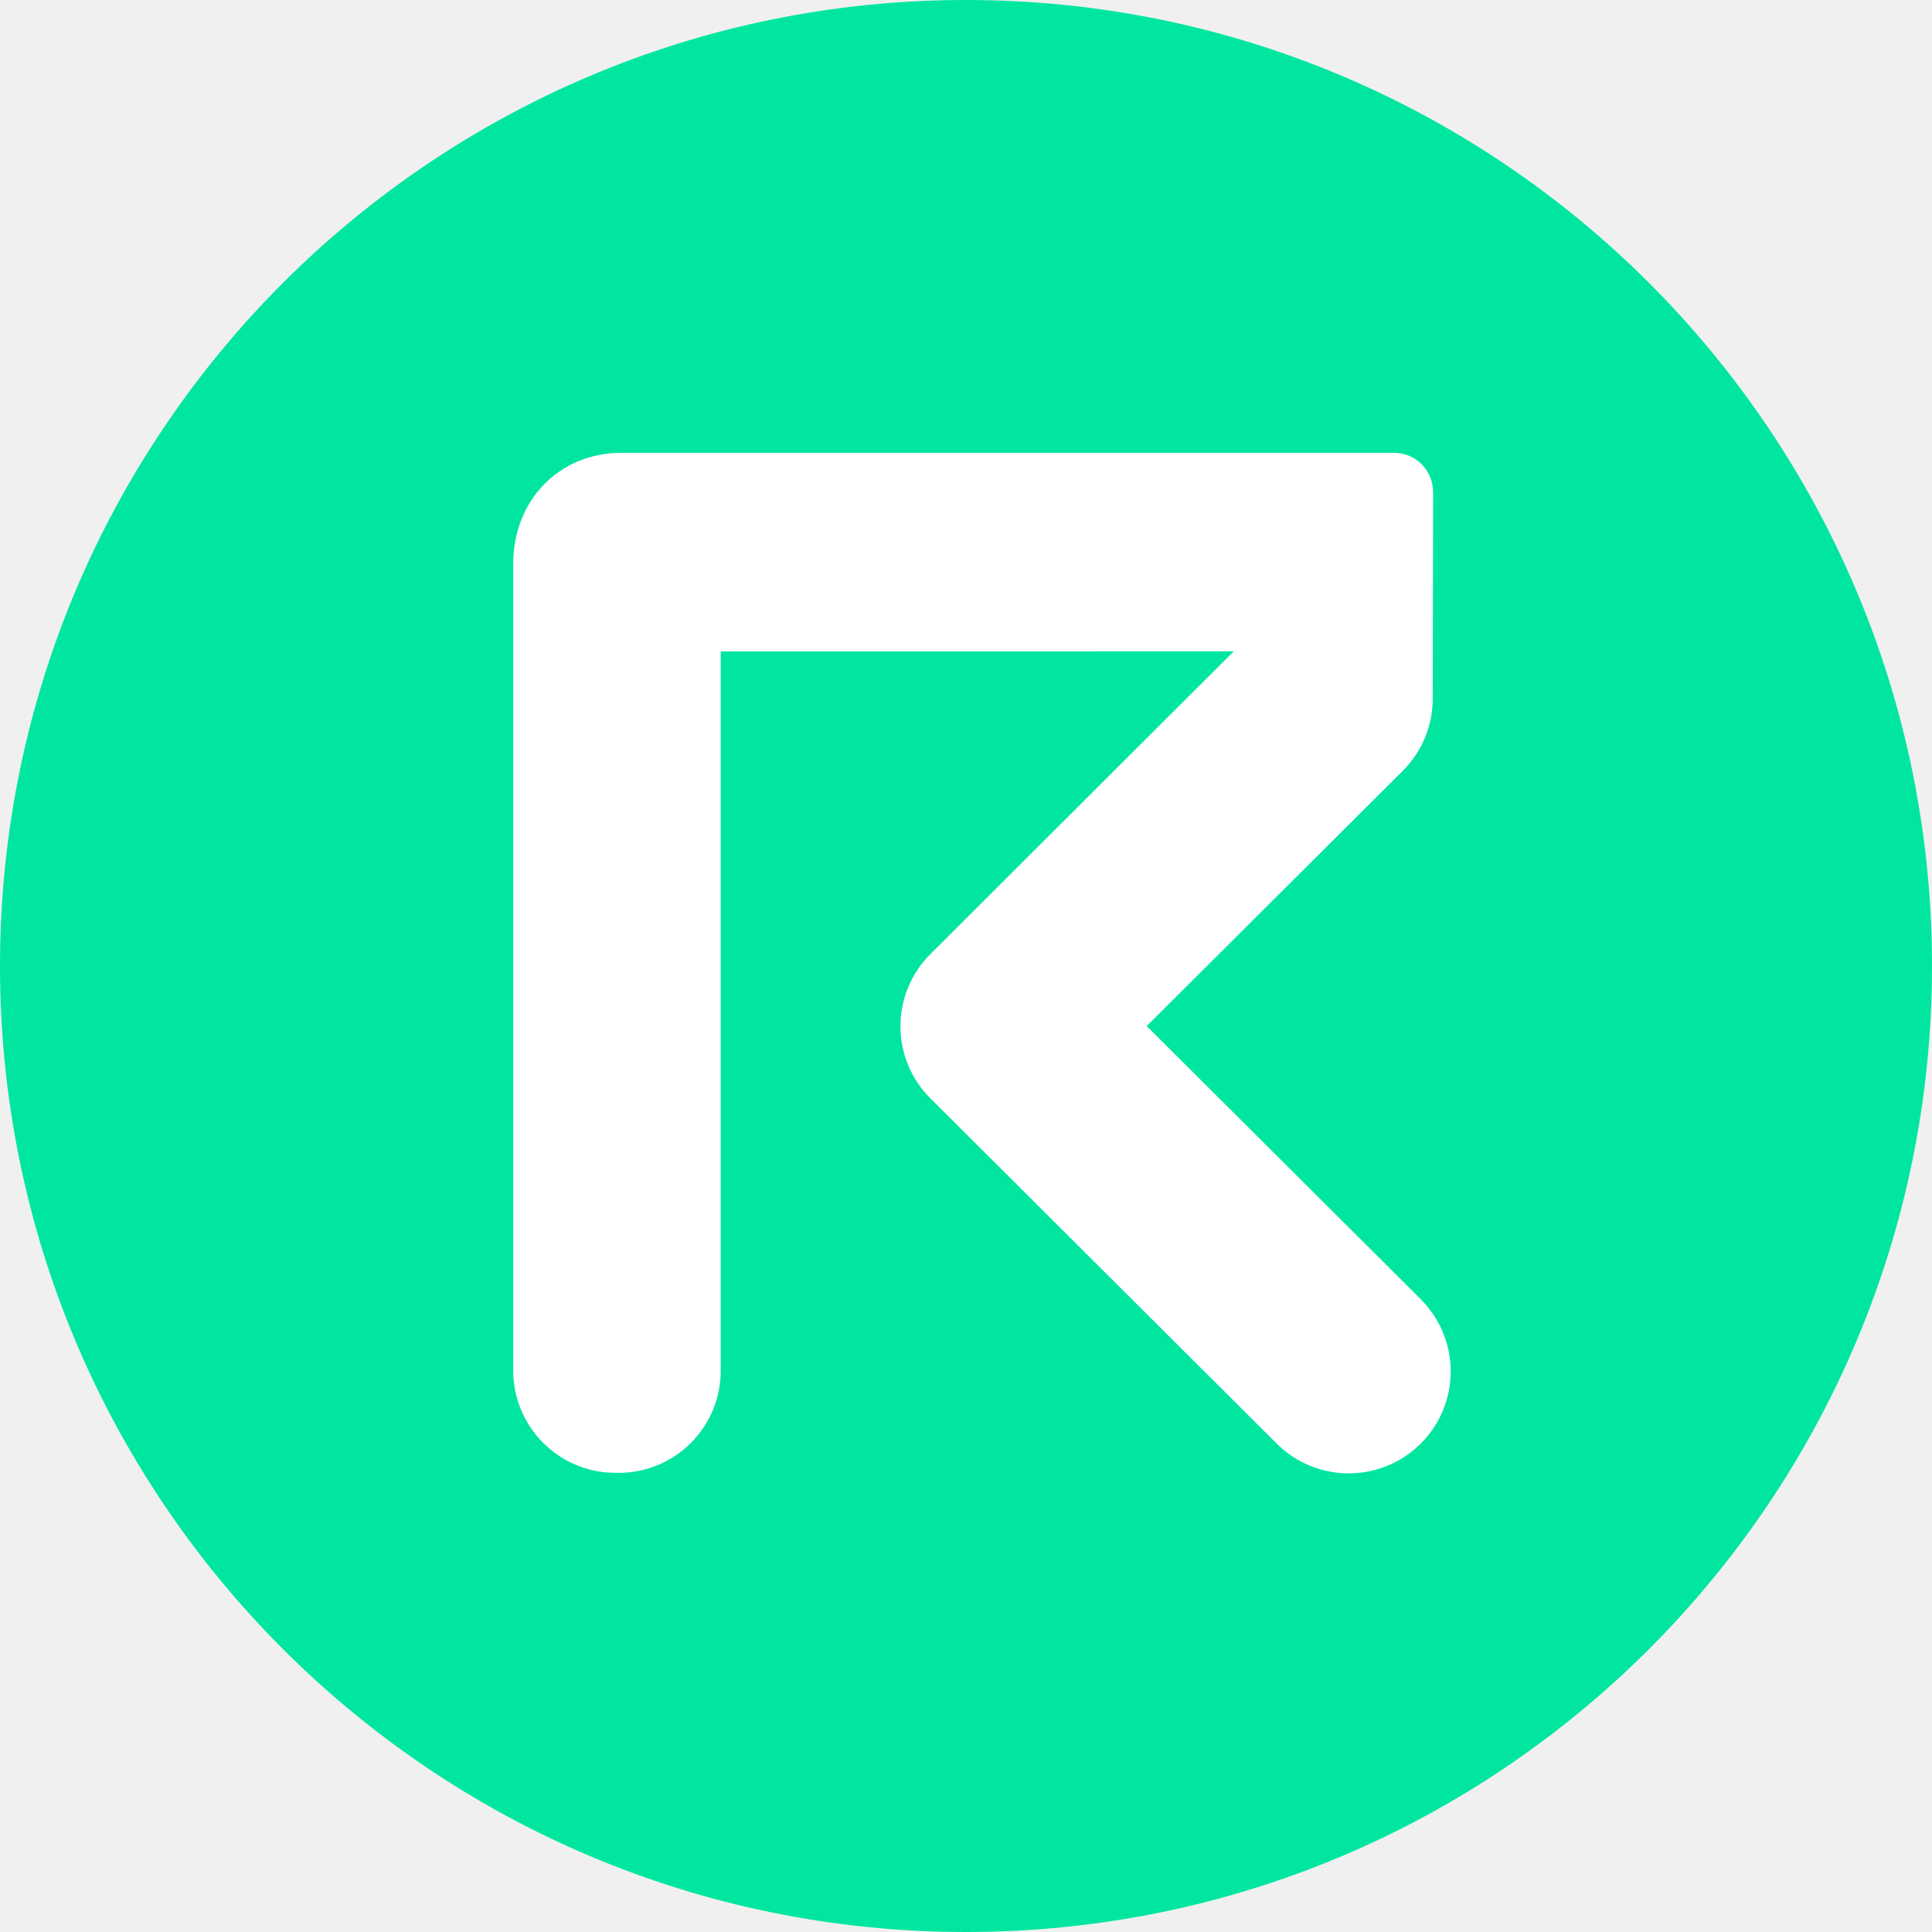
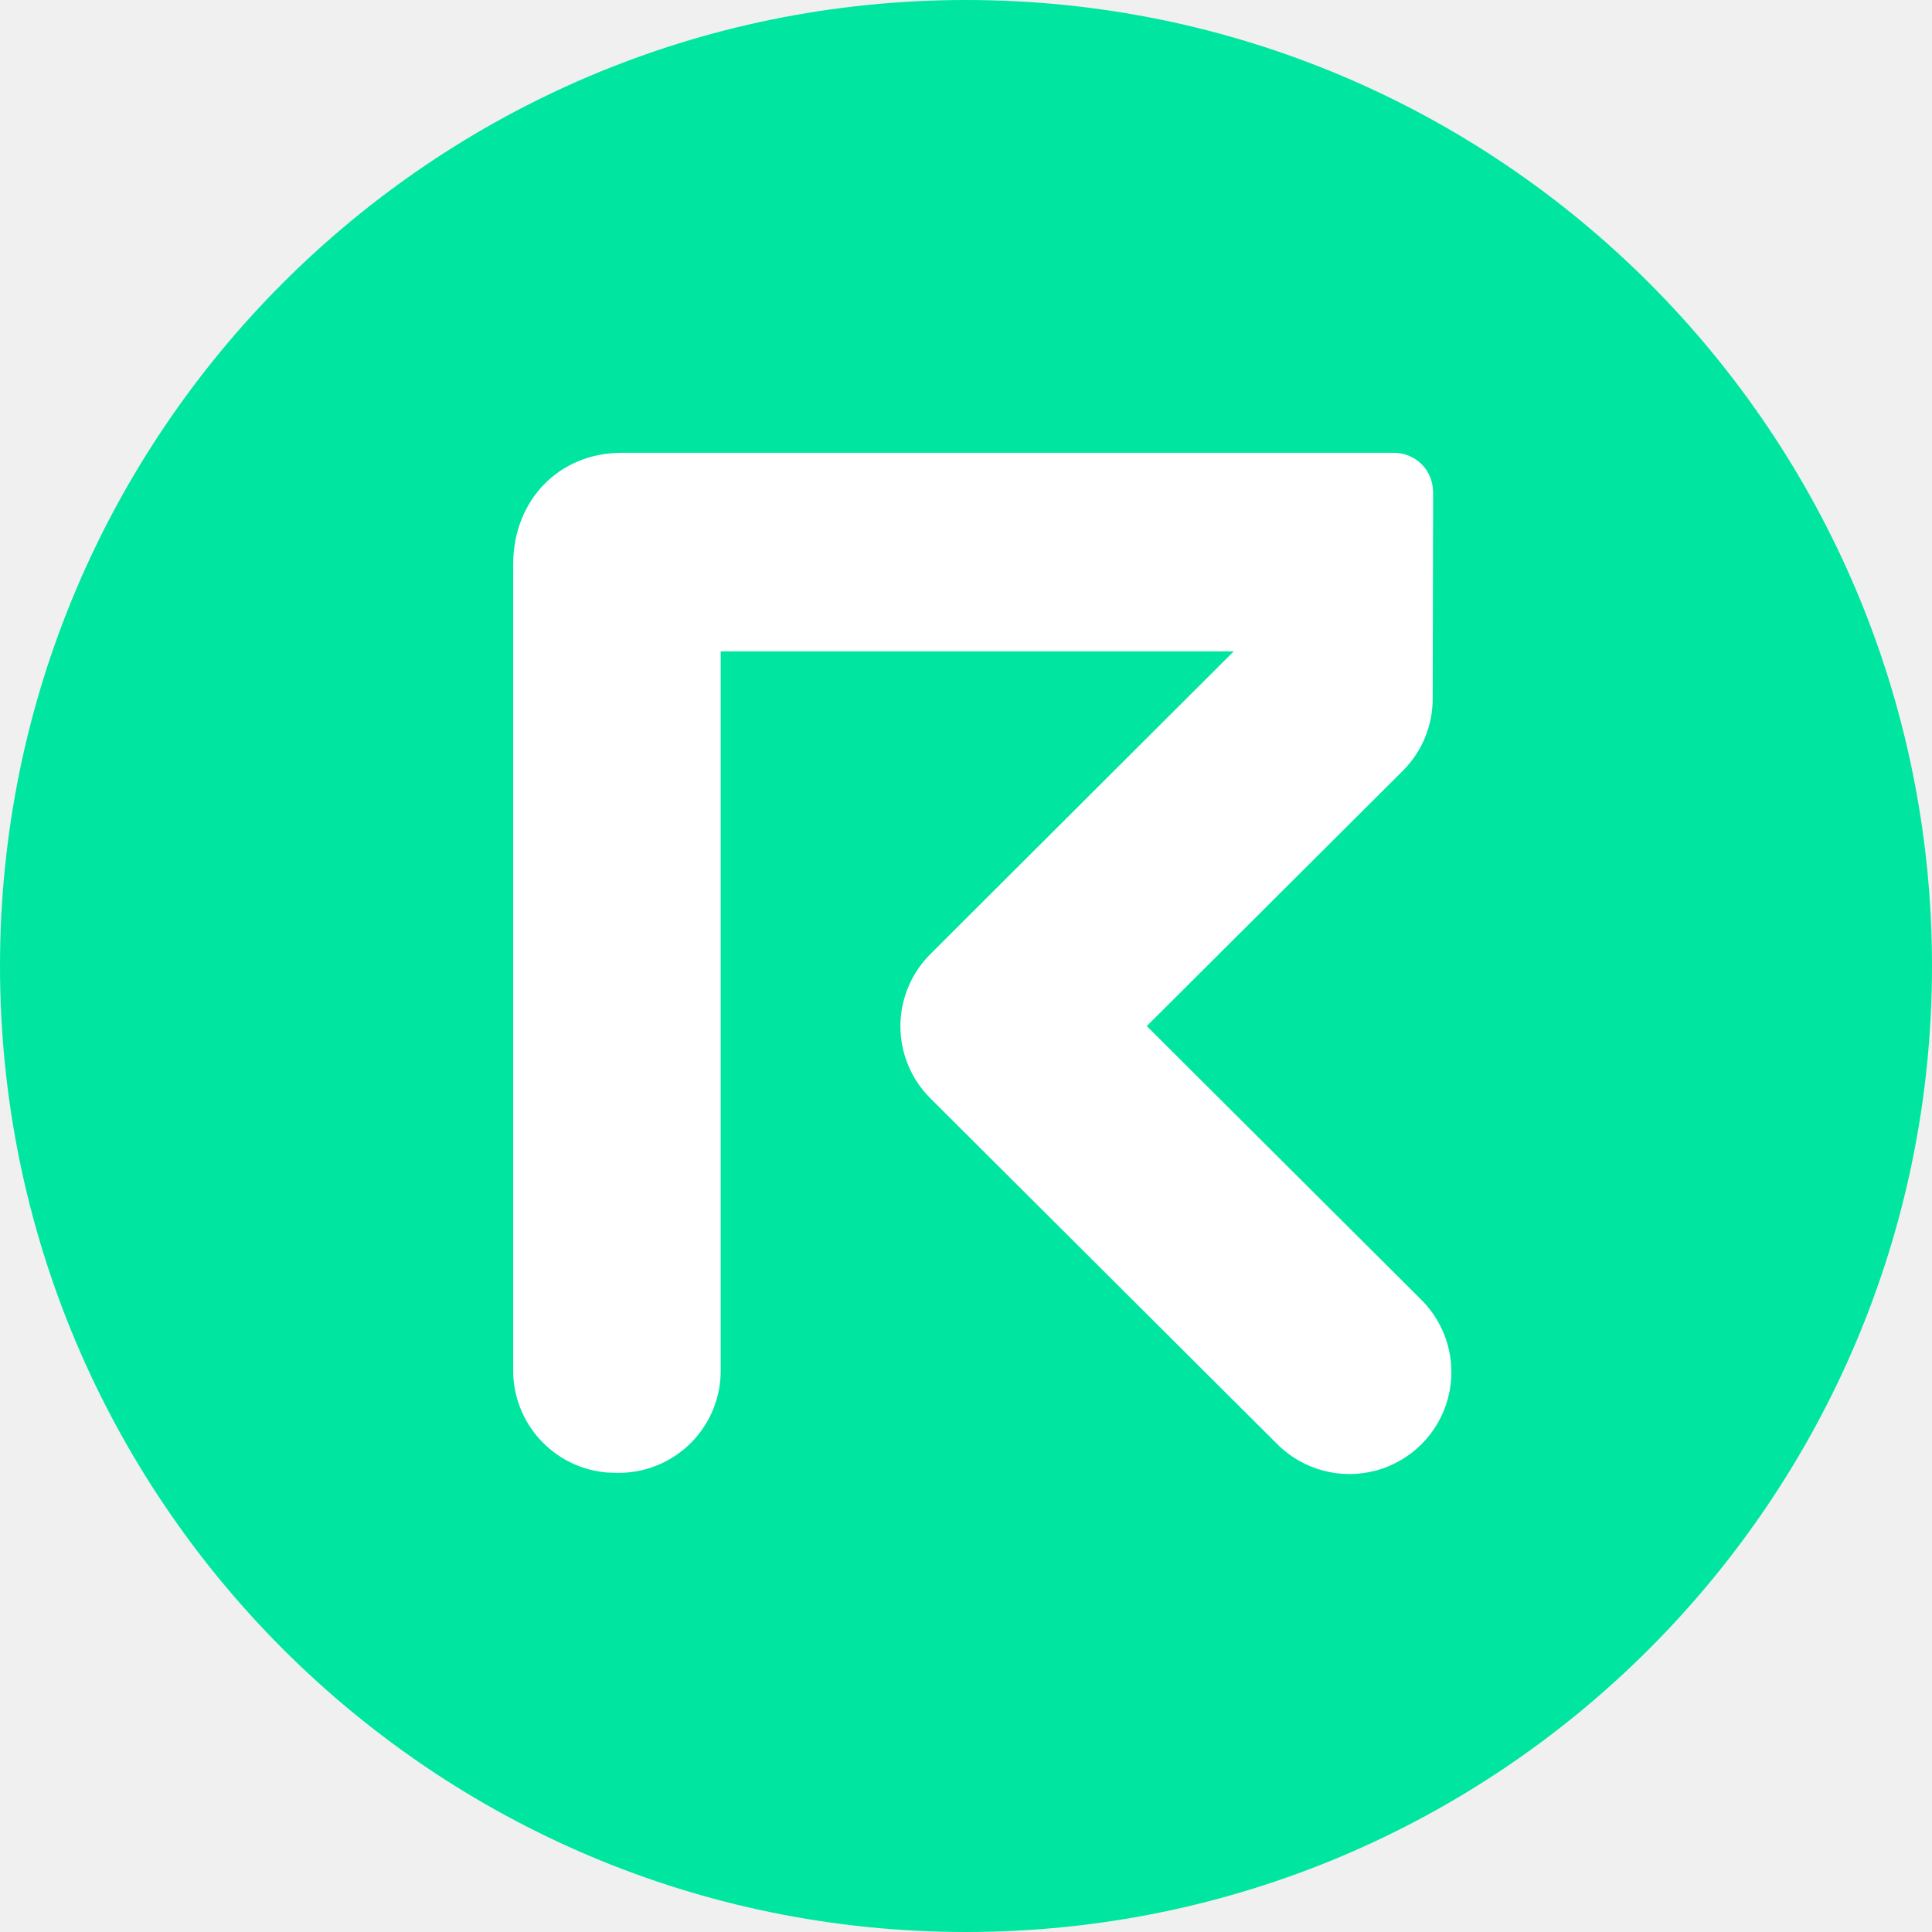
- <svg xmlns="http://www.w3.org/2000/svg" width="32px" height="32px" viewBox="0 0 32 32" version="1.1">
-   <g id="color/req" stroke="none" stroke-width="1" fill="none" fill-rule="evenodd">
-     <circle id="Combined-Shape" fill="#00E6A0" fill-rule="nonzero" cx="16" cy="16" r="16" />
-     <path d="M23.073,7.5 C23.252,7.496 23.424,7.565 23.55,7.692 L23.544,7.686 C23.644,7.785 23.707,7.913 23.728,8.05 L23.737,8.154 L23.73,11.571 C23.731,12.02 23.552,12.451 23.234,12.768 L23.234,12.768 L18.993,16.995 L23.531,21.518 C23.958,21.944 24.127,22.565 23.972,23.148 C23.817,23.731 23.363,24.188 22.781,24.345 C22.198,24.503 21.576,24.338 21.148,23.912 L21.148,23.912 L15.413,18.195 C15.093,17.878 14.914,17.447 14.914,16.997 C14.914,16.548 15.093,16.117 15.413,15.8 L15.413,15.8 L20.435,10.788 L11.937,10.789 L11.937,22.677 C11.945,23.135 11.767,23.576 11.443,23.9 C11.119,24.224 10.677,24.403 10.219,24.395 L10.219,24.395 L10.049,24.389 C9.653,24.354 9.281,24.182 8.997,23.899 C8.674,23.575 8.494,23.134 8.5,22.677 L8.5,22.677 L8.5,9.346 C8.5,8.281 9.263,7.5 10.296,7.5 L10.296,7.5 Z" id="Combined-Shape" fill="#FFFFFF" fill-rule="nonzero" />
+ <svg xmlns="http://www.w3.org/2000/svg" width="32" height="32" viewBox="0 0 32 32">
+   <g fill="none">
+     <circle fill="#00E6A0" cx="16" cy="16" r="16" />
+     <path d="M23.073 7.5a.653.653 0 01.477.192l-.006-.006a.65.65 0 01.184.364l.009.104-.007 3.417c0 .449-.178.88-.496 1.197l-4.24 4.227 4.537 4.523a1.689 1.689 0 11-2.383 2.394l-5.735-5.717a1.686 1.686 0 010-2.395l5.022-5.012h-8.498v11.889a1.69 1.69 0 01-1.718 1.718l-.17-.006A1.696 1.696 0 018.5 22.677V9.347c0-1.066.763-1.847 1.796-1.847z" fill="#FFF" />
  </g>
</svg>
